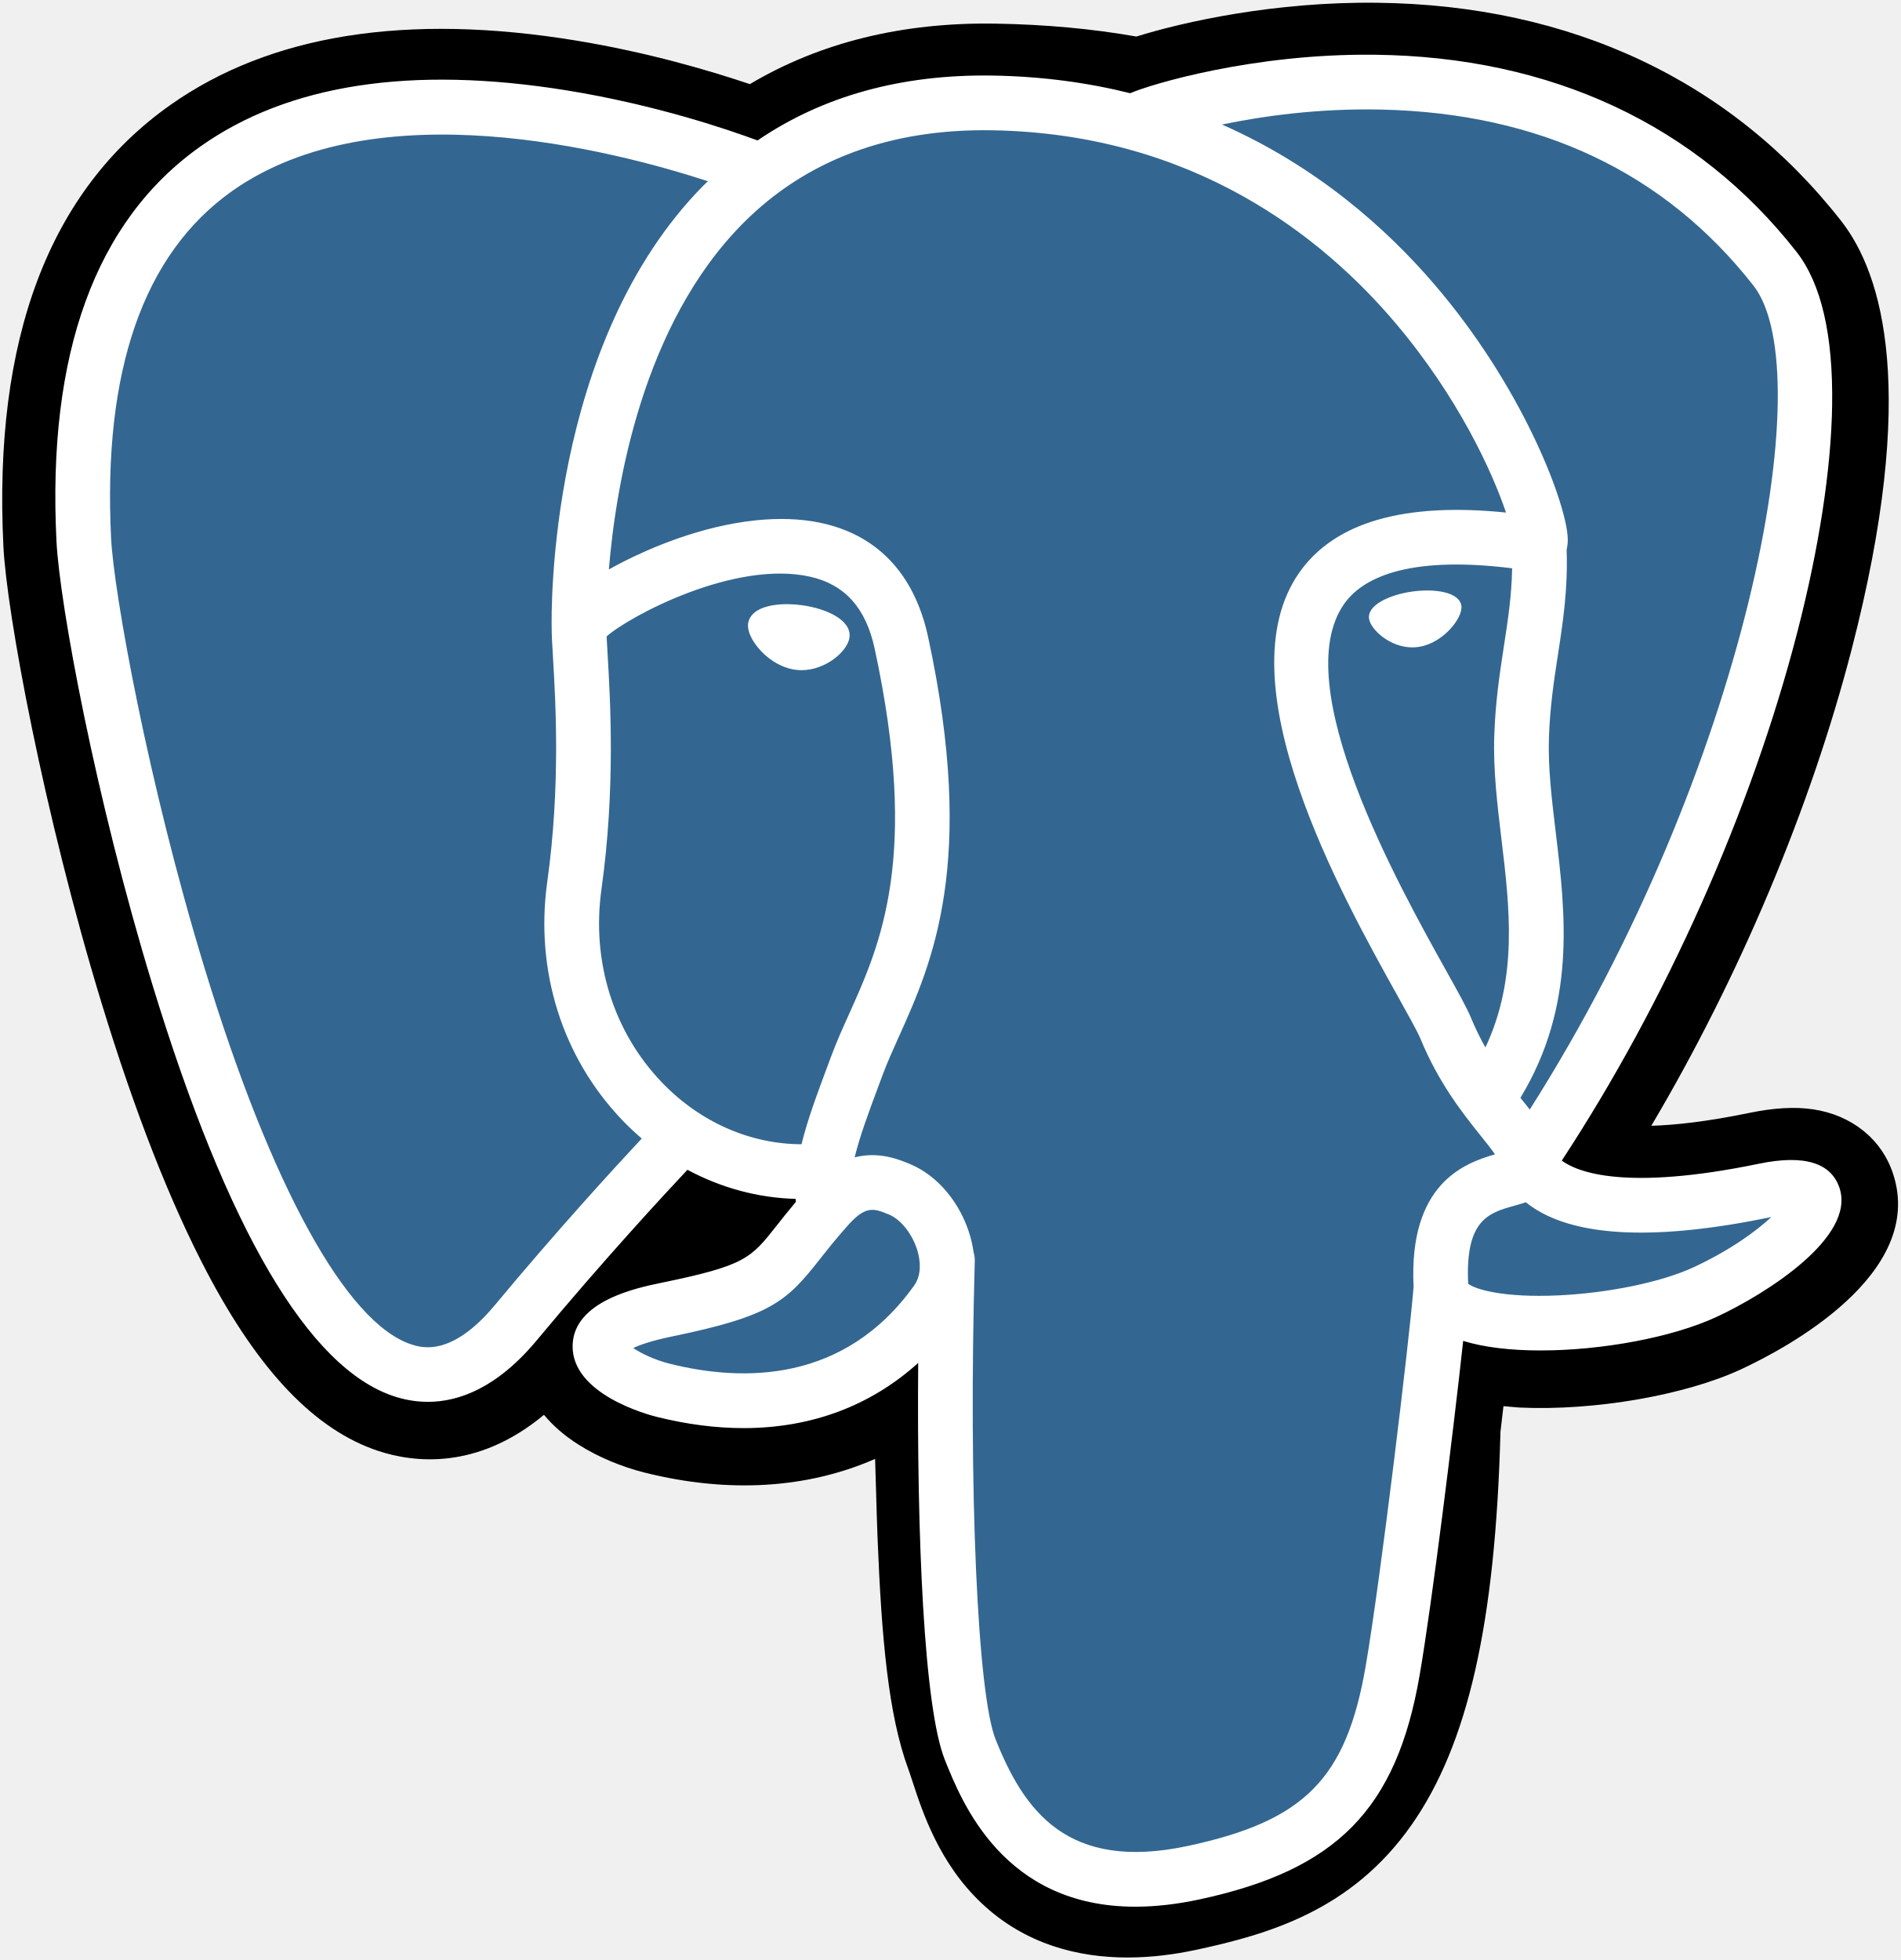
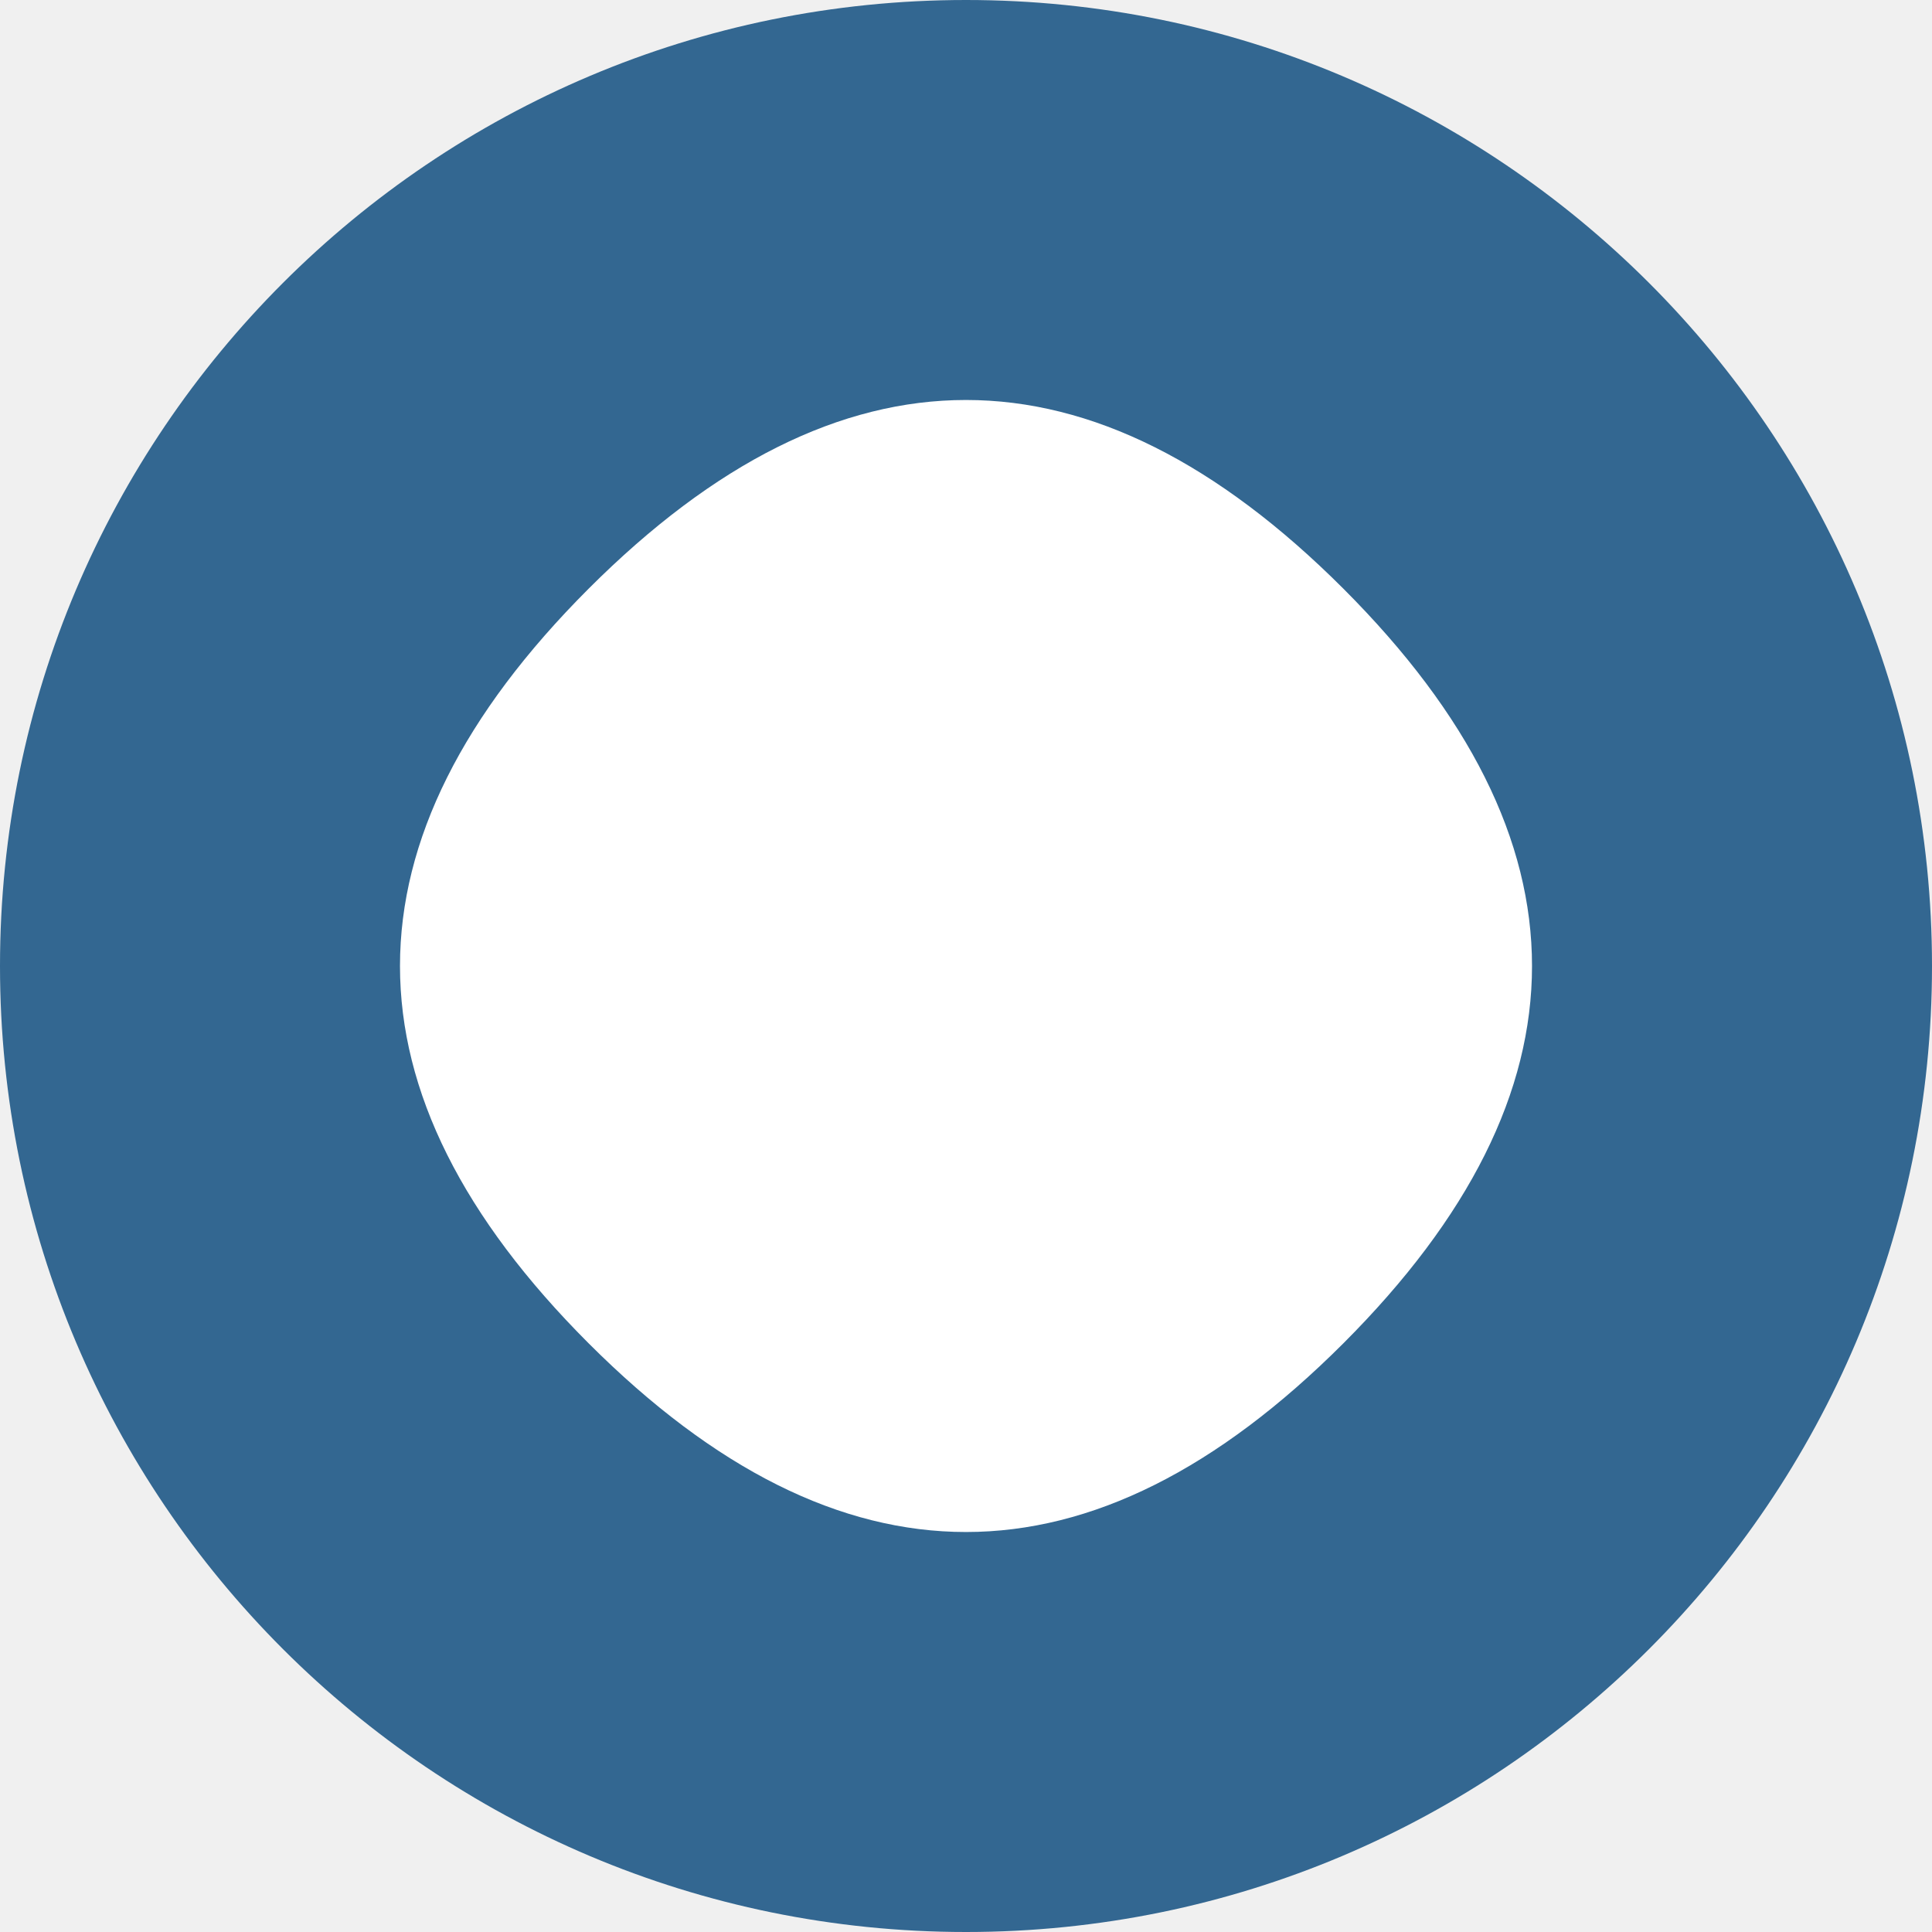
- <svg xmlns="http://www.w3.org/2000/svg" width="256" height="264" viewBox="0 0 256 264" fill="none">
-   <path d="M255.007 158.085C253.473 153.437 249.452 150.199 244.251 149.422C241.799 149.056 238.991 149.212 235.669 149.897C229.877 151.092 225.58 151.547 222.444 151.635C234.28 131.65 243.905 108.86 249.446 87.406C258.406 52.718 253.618 36.915 248.023 29.767C233.217 10.848 211.614 0.683 185.551 0.372C171.649 0.202 159.443 2.947 153.077 4.921C147.149 3.875 140.774 3.291 134.086 3.183C121.55 2.983 110.473 5.716 101.008 11.332C95.767 9.561 87.358 7.063 77.646 5.469C54.803 1.719 36.394 4.641 22.928 14.154C6.622 25.672 -0.938 45.684 0.461 73.634C0.904 82.508 5.869 109.508 13.685 135.114C18.177 149.831 22.967 162.054 27.922 171.444C34.949 184.759 42.467 192.6 50.908 195.415C55.64 196.992 64.235 198.095 73.277 190.567C74.423 191.954 75.951 193.333 77.981 194.614C80.557 196.239 83.709 197.567 86.855 198.354C98.197 201.189 108.82 200.48 117.882 196.506C117.938 198.118 117.981 199.658 118.018 200.988C118.078 203.145 118.137 205.26 118.217 207.237C118.753 220.612 119.663 231.011 122.359 238.287C122.507 238.688 122.706 239.297 122.917 239.943C124.261 244.062 126.511 250.956 132.232 256.355C138.158 261.948 145.325 263.663 151.889 263.663C155.18 263.663 158.322 263.231 161.076 262.641C170.897 260.536 182.05 257.33 190.118 245.842C197.745 234.982 201.453 218.625 202.124 192.851C202.211 192.123 202.292 191.427 202.369 190.764C202.421 190.316 202.474 189.858 202.528 189.402L204.325 189.56L204.788 189.591C214.791 190.047 227.021 187.926 234.532 184.437C240.467 181.682 259.485 171.642 255.007 158.085Z" fill="black" />
-   <path d="M237.905 160.722C208.165 166.857 206.12 156.787 206.12 156.787C237.521 110.194 250.647 51.051 239.319 36.576C208.416 -2.909 154.921 15.765 154.028 16.25L153.741 16.301C147.865 15.082 141.29 14.355 133.9 14.235C120.443 14.014 110.235 17.762 102.49 23.636C102.49 23.636 7.059 -15.677 11.498 73.08C12.442 91.963 38.562 215.954 69.716 178.503C81.103 164.808 92.105 153.229 92.105 153.229C97.57 156.859 104.112 158.711 110.97 158.046L111.503 157.593C111.337 159.294 111.413 160.957 111.716 162.926C103.69 171.893 106.049 173.467 90.005 176.77C73.77 180.115 83.307 186.072 89.534 187.629C97.083 189.516 114.547 192.191 126.347 175.672L125.877 177.557C129.021 180.075 131.23 193.94 130.859 206.508C130.489 219.077 130.242 227.706 132.72 234.446C135.198 241.186 137.667 256.351 158.759 251.831C176.382 248.055 185.515 238.268 186.786 221.942C187.687 210.336 189.728 212.052 189.856 201.675L191.493 196.762C193.38 181.029 191.793 175.954 202.651 178.315L205.289 178.546C213.281 178.91 223.74 177.261 229.879 174.408C243.097 168.273 250.937 158.031 237.903 160.722H237.905Z" fill="#336791" />
-   <path d="M108.077 81.525C105.397 81.152 102.97 81.497 101.742 82.426C101.051 82.95 100.837 83.556 100.78 83.973C100.625 85.078 101.4 86.299 101.875 86.93C103.221 88.713 105.187 89.94 107.134 90.21C107.416 90.249 107.696 90.268 107.975 90.268C111.221 90.268 114.171 87.741 114.431 85.876C114.756 83.54 111.365 81.982 108.077 81.525Z" fill="white" />
-   <path d="M196.86 81.599H196.859C196.604 79.768 193.345 79.246 190.253 79.676C187.165 80.106 184.171 81.5 184.421 83.335C184.622 84.762 187.198 87.199 190.249 87.198C190.506 87.198 190.766 87.181 191.028 87.144C193.064 86.862 194.558 85.569 195.267 84.824C196.349 83.689 196.974 82.422 196.86 81.599Z" fill="white" />
-   <path d="M247.802 160.025C246.668 156.596 243.018 155.492 236.954 156.745C218.949 160.461 212.501 157.886 210.383 156.327C224.379 135.007 235.892 109.236 242.102 85.19C245.045 73.8 246.67 63.223 246.803 54.601C246.949 45.137 245.338 38.184 242.014 33.936C228.611 16.81 208.942 7.625 185.132 7.372C168.763 7.188 154.933 11.378 152.252 12.555C146.606 11.151 140.45 10.289 133.75 10.179C121.461 9.981 110.84 12.922 102.046 18.919C98.226 17.497 88.353 14.108 76.281 12.164C55.409 8.803 38.823 11.349 26.987 19.735C12.864 29.74 6.344 47.626 7.607 72.894C8.032 81.396 12.875 107.547 20.52 132.593C30.582 165.556 41.519 184.218 53.028 188.056C54.375 188.505 55.928 188.82 57.641 188.82C61.839 188.82 66.985 186.927 72.341 180.49C81.236 169.788 89.541 160.821 92.602 157.563C97.126 159.992 102.095 161.348 107.179 161.483C107.188 161.617 107.202 161.75 107.214 161.882C106.194 163.092 105.357 164.152 104.644 165.057C101.122 169.528 100.389 170.458 89.052 172.793C85.827 173.458 77.261 175.224 77.136 181.227C77 187.787 87.26 190.542 88.43 190.834C92.504 191.854 96.428 192.357 100.171 192.357C109.275 192.357 117.286 189.365 123.688 183.576C123.49 206.962 124.466 230.006 127.274 237.028C129.573 242.775 135.191 256.823 152.938 256.821C155.541 256.821 158.408 256.519 161.561 255.843C180.082 251.872 188.124 243.686 191.236 225.64C192.901 215.995 195.758 192.963 197.101 180.61C199.938 181.494 203.589 181.899 207.536 181.898C215.768 181.898 225.267 180.15 231.224 177.384C237.915 174.277 249.992 166.65 247.802 160.025ZM203.696 76.544C203.634 80.191 203.133 83.502 202.6 86.959C202.028 90.675 201.436 94.519 201.287 99.184C201.139 103.724 201.706 108.444 202.255 113.008C203.363 122.228 204.5 131.72 200.098 141.086C199.414 139.871 198.754 138.546 198.148 137.078C197.602 135.752 196.414 133.621 194.77 130.673C188.37 119.197 173.385 92.324 181.056 81.358C183.341 78.093 189.139 74.738 203.696 76.544ZM186.052 14.758C207.386 15.229 224.261 23.21 236.21 38.478C245.374 50.188 235.283 103.476 206.07 149.446C205.781 149.08 205.487 148.709 205.183 148.33C205.062 148.178 204.939 148.024 204.814 147.868C212.363 135.4 210.886 123.066 209.573 112.129C209.033 107.641 208.523 103.402 208.653 99.421C208.787 95.2 209.345 91.581 209.884 88.081C210.548 83.767 211.223 79.305 211.037 74.043C211.176 73.492 211.232 72.84 211.159 72.066C210.684 67.02 204.924 51.922 193.183 38.255C186.762 30.78 177.397 22.415 164.61 16.773C170.11 15.633 177.631 14.57 186.052 14.758ZM66.674 175.778C60.774 182.871 56.699 181.512 55.36 181.065C46.629 178.153 36.5 159.702 27.569 130.441C19.841 105.123 15.324 79.665 14.967 72.526C13.838 49.948 19.311 34.212 31.235 25.757C50.639 11.996 82.541 20.232 95.36 24.41C95.176 24.591 94.984 24.762 94.801 24.946C73.766 46.191 74.265 82.487 74.317 84.705C74.315 85.561 74.386 86.773 74.485 88.441C74.847 94.545 75.52 105.907 73.721 118.775C72.049 130.732 75.734 142.435 83.832 150.883C84.67 151.758 85.545 152.579 86.449 153.352C82.844 157.212 75.011 165.747 66.674 175.778ZM89.153 145.784C82.626 138.975 79.662 129.503 81.02 119.795C82.92 106.202 82.218 94.364 81.842 88.004C81.789 87.115 81.742 86.335 81.715 85.719C84.788 82.995 99.029 75.364 109.184 77.691C113.819 78.753 116.642 81.908 117.817 87.337C123.893 115.44 118.621 127.153 114.385 136.565C113.512 138.504 112.687 140.337 111.982 142.234L111.437 143.699C110.054 147.406 108.768 150.852 107.971 154.124C101.034 154.103 94.285 151.139 89.153 145.784ZM90.218 183.685C88.192 183.178 86.37 182.299 85.301 181.57C86.194 181.15 87.783 180.579 90.539 180.011C103.876 177.265 105.935 175.328 110.433 169.616C111.465 168.307 112.634 166.823 114.253 165.015C114.253 165.014 114.254 165.013 114.254 165.012C116.666 162.313 117.769 162.771 119.769 163.6C121.39 164.271 122.968 166.303 123.609 168.539C123.911 169.594 124.252 171.599 123.139 173.158C113.742 186.314 100.051 186.145 90.218 183.685ZM160.016 248.637C143.7 252.133 137.923 243.808 134.117 234.291C131.659 228.146 130.452 200.44 131.309 169.843C131.32 169.436 131.262 169.043 131.15 168.673C131.052 167.96 130.902 167.238 130.694 166.511C129.419 162.059 126.315 158.335 122.59 156.792C121.11 156.178 118.394 155.053 115.129 155.888C115.826 153.02 117.033 149.782 118.342 146.275L118.891 144.799C119.509 143.136 120.284 141.413 121.105 139.59C125.538 129.741 131.609 116.252 125.02 85.779C122.552 74.365 114.31 68.792 101.816 70.086C94.325 70.861 87.472 73.884 84.055 75.617C83.32 75.989 82.648 76.348 82.02 76.699C82.973 65.198 86.578 43.707 100.06 30.109C108.548 21.548 119.854 17.321 133.628 17.548C160.768 17.993 178.172 31.921 187.994 43.527C196.458 53.529 201.041 63.603 202.87 69.037C189.115 67.638 179.76 70.354 175.017 77.134C164.701 91.881 180.662 120.506 188.333 134.262C189.74 136.784 190.954 138.963 191.336 139.888C193.834 145.943 197.068 149.984 199.429 152.935C200.153 153.839 200.855 154.716 201.389 155.481C197.223 156.683 189.74 159.457 190.422 173.328C189.872 180.289 185.96 212.874 183.974 224.387C181.351 239.597 175.754 245.263 160.016 248.637ZM228.121 170.7C223.861 172.678 216.732 174.161 209.959 174.479C202.479 174.83 198.672 173.641 197.776 172.911C197.355 164.267 200.573 163.364 203.978 162.408C204.513 162.257 205.035 162.111 205.539 161.935C205.852 162.189 206.195 162.442 206.57 162.69C212.583 166.658 223.306 167.087 238.445 163.962C238.5 163.95 238.556 163.939 238.611 163.928C236.569 165.837 233.075 168.4 228.121 170.7Z" fill="white" />
+ <svg xmlns="http://www.w3.org/2000/svg" viewBox="0 0 256 256">
+   <circle cx="128" cy="128" r="128" fill="#336791" />
+   <g transform="translate(128 128)">
+     <path d="M-50 -50 Q0 -100 50 -50 Q100 0 50 50 Q0 100 -50 50 Q-100 0 -50 -50Z" fill="#FFF" />
+   </g>
</svg>
